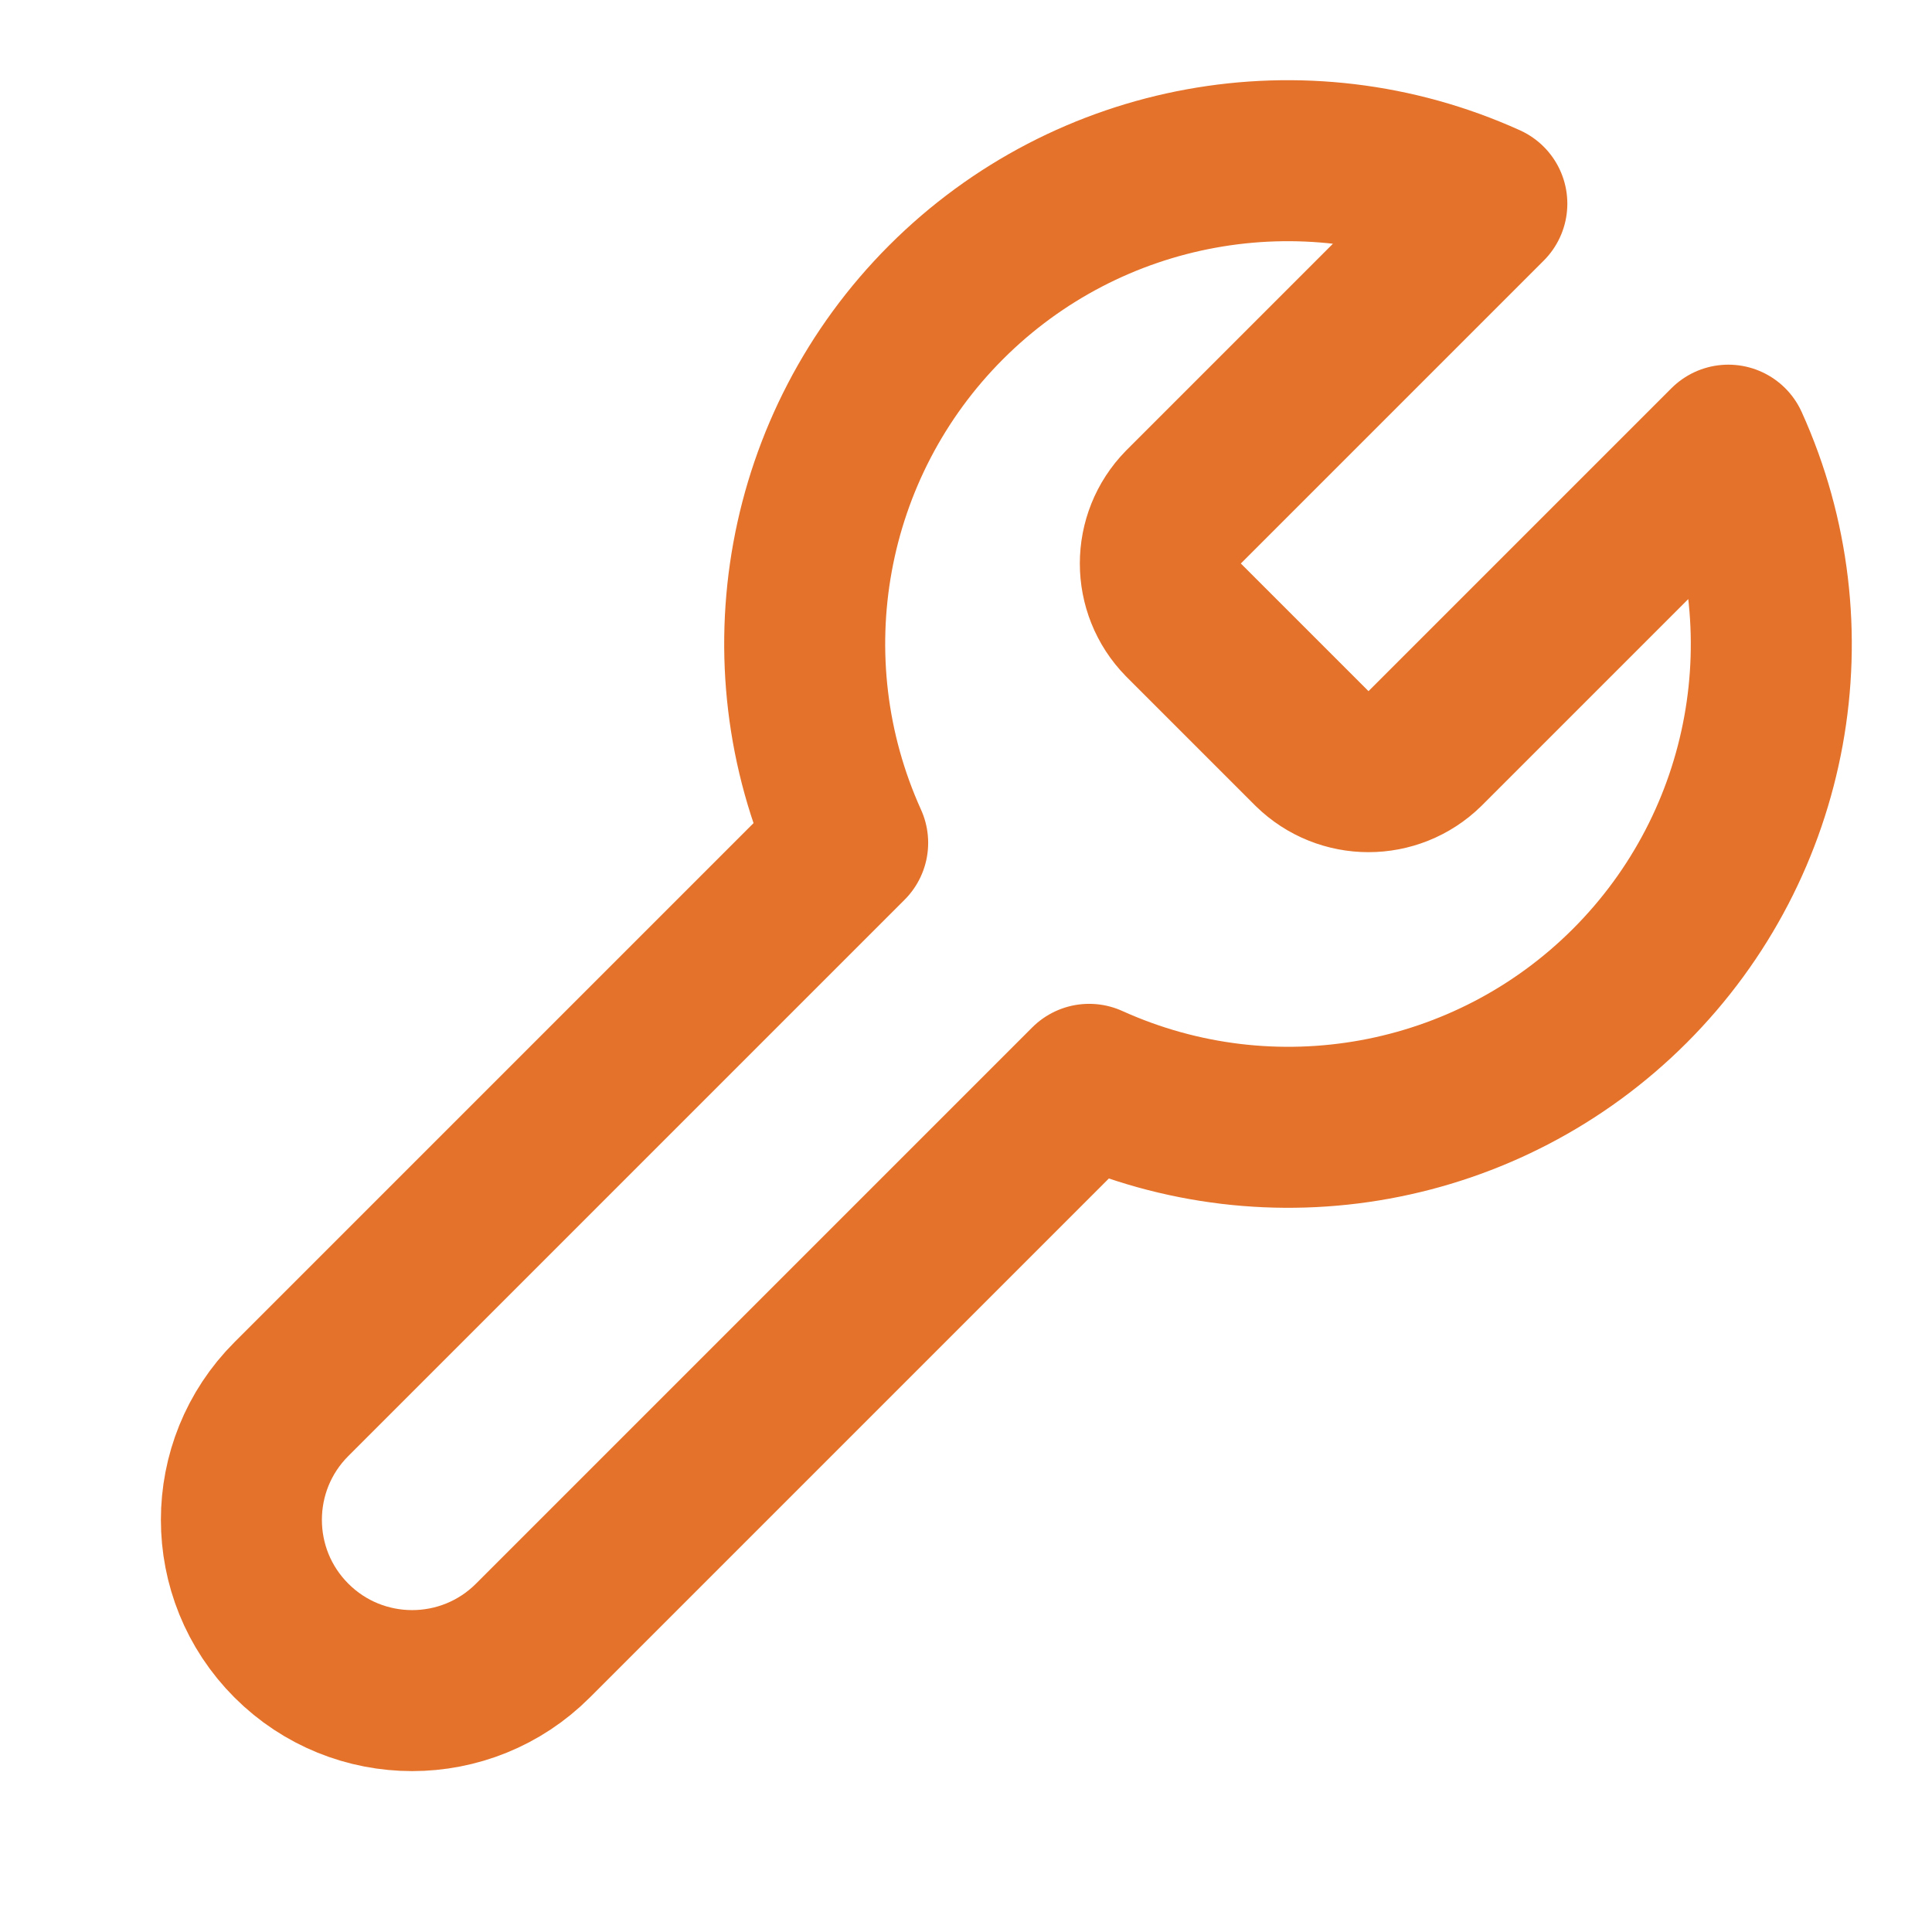
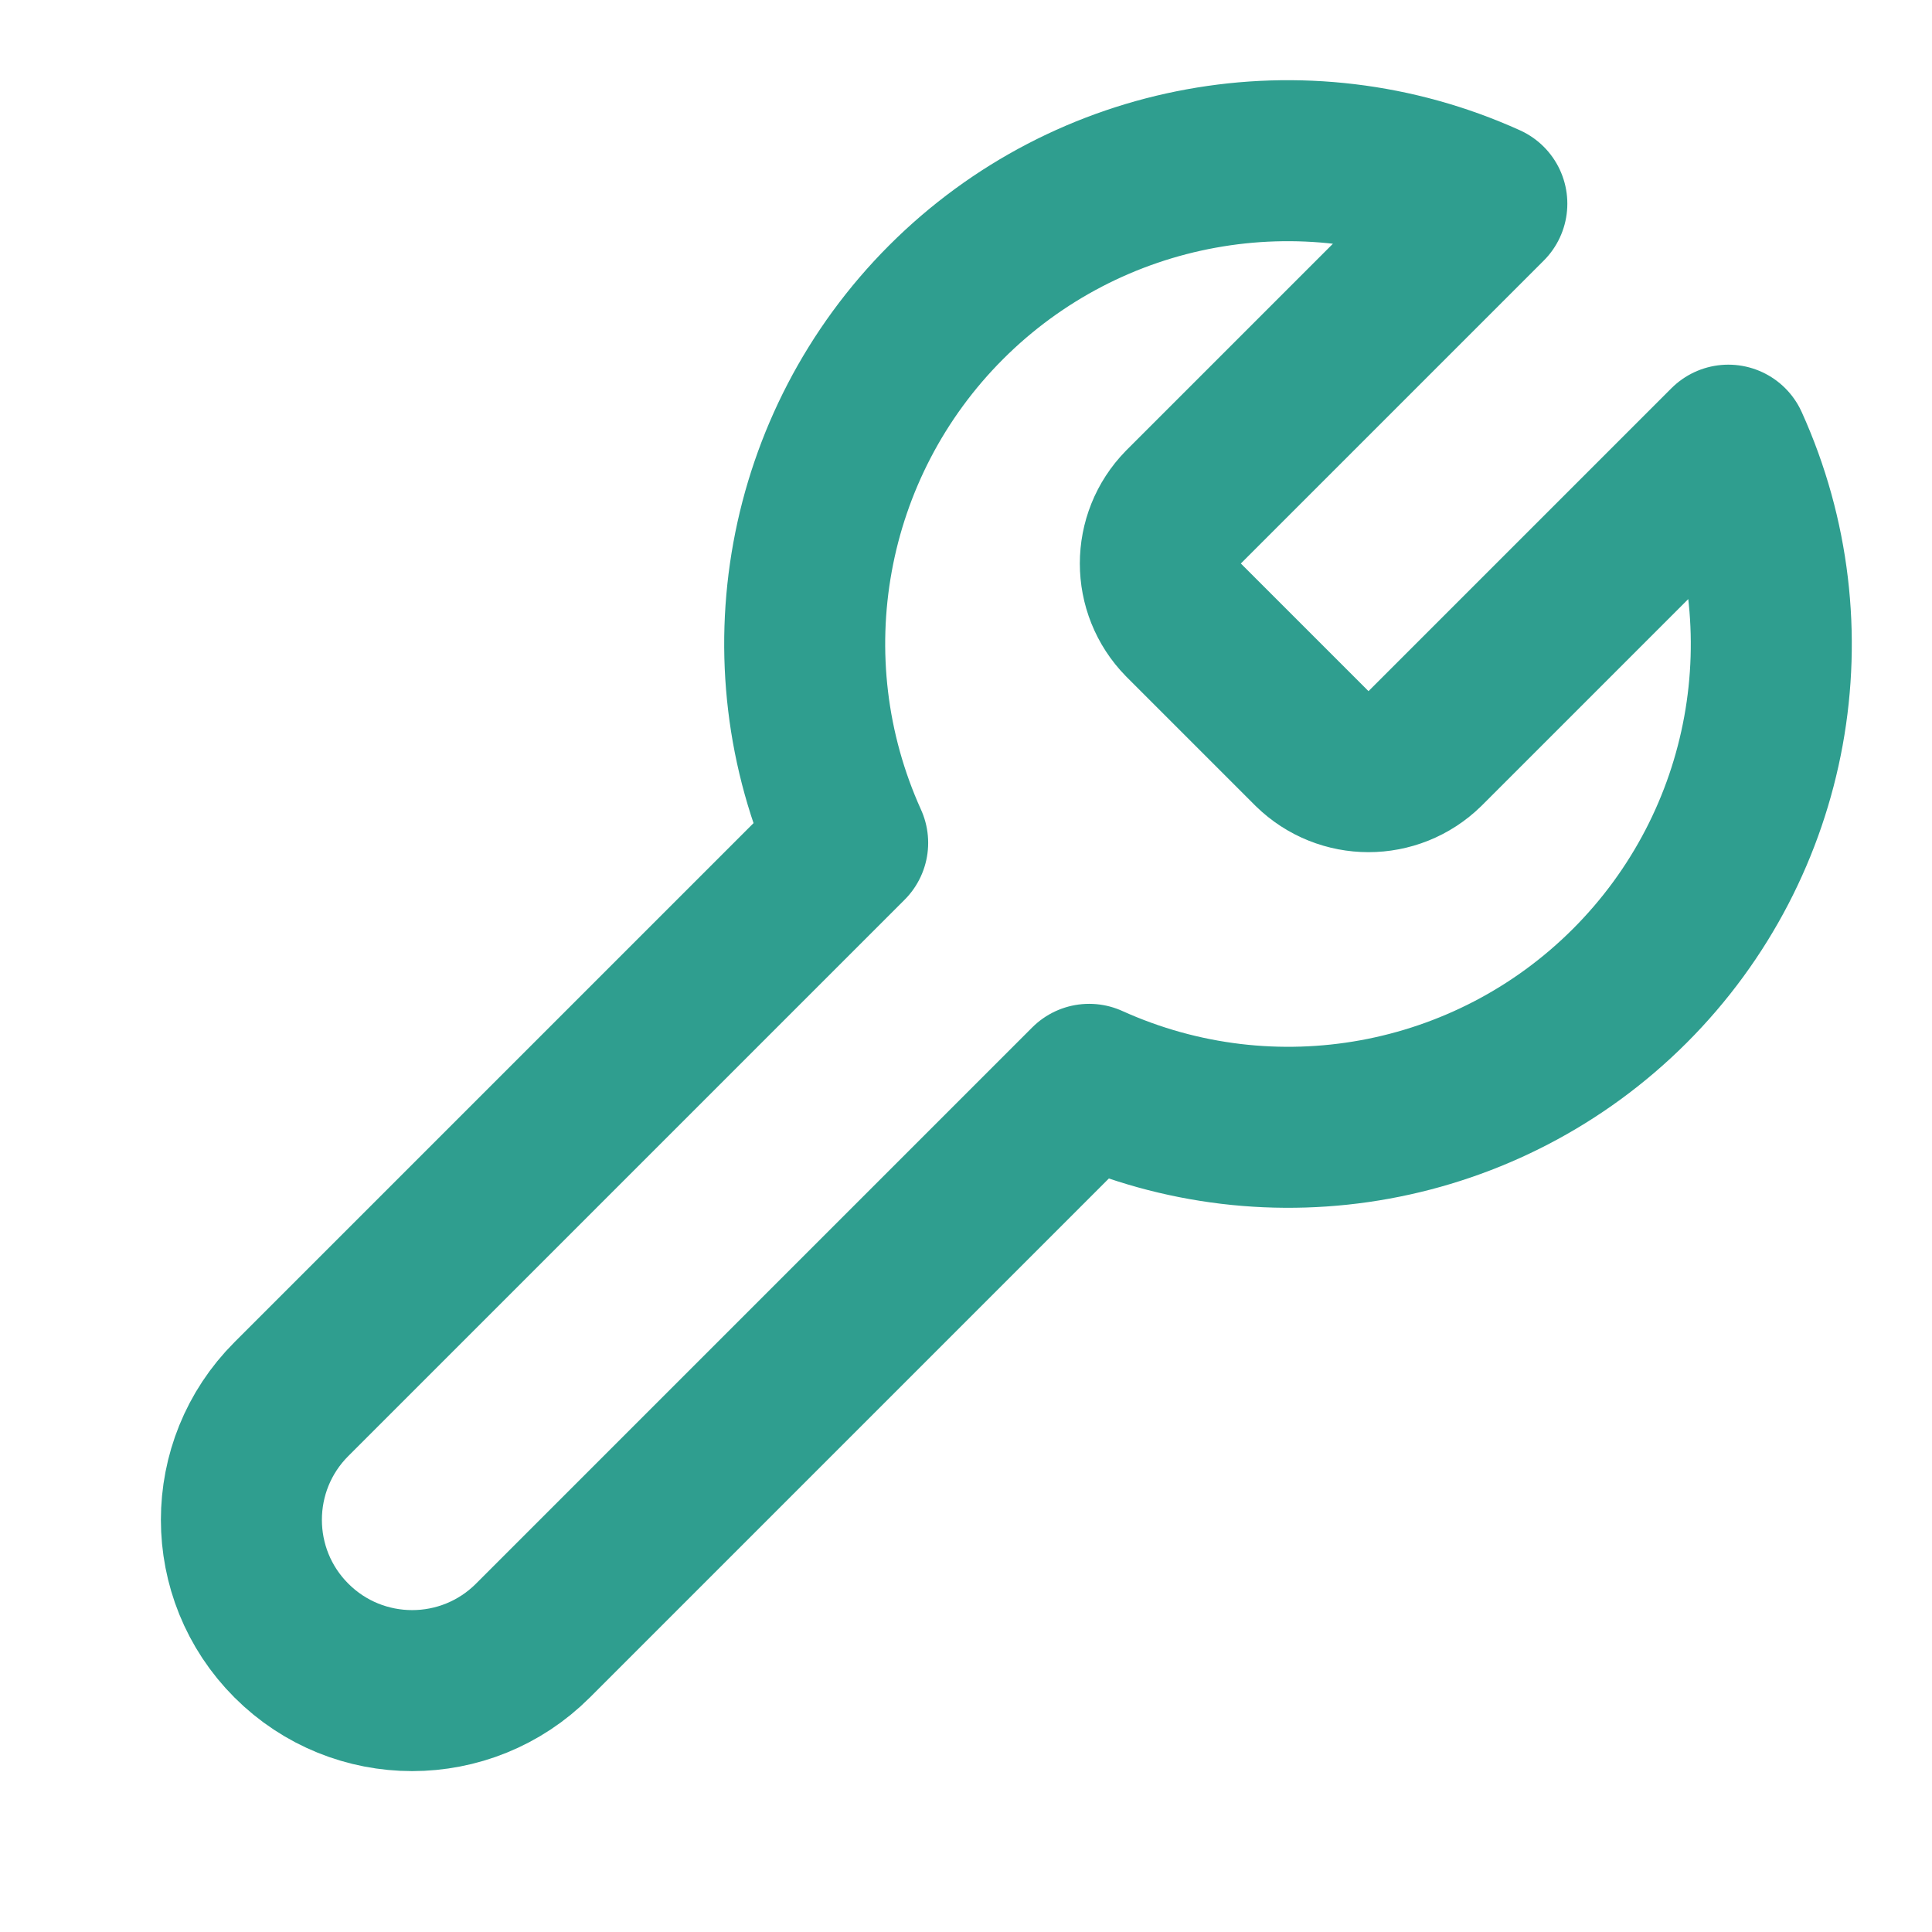
- <svg xmlns="http://www.w3.org/2000/svg" viewBox="0 0 24 24" fill="none" stroke="#e5722a" stroke-width="2" stroke-linecap="round" stroke-linejoin="round" width="16" height="16">
+ <svg xmlns="http://www.w3.org/2000/svg" viewBox="0 0 24 24" fill="none" stroke="#2f9e8f" stroke-width="2" stroke-linecap="round" stroke-linejoin="round" width="16" height="16">
  <path d="M14.7 6.3a1 1 0 0 0 0 1.4l1.6 1.6a1 1 0 0 0 1.4 0l3.77-3.77a6 6 0 0 1-7.94 7.94l-6.91 6.91a2.12 2.12 0 0 1-3-3l6.91-6.91a6 6 0 0 1 7.94-7.94l-3.76 3.76z" />
</svg>
